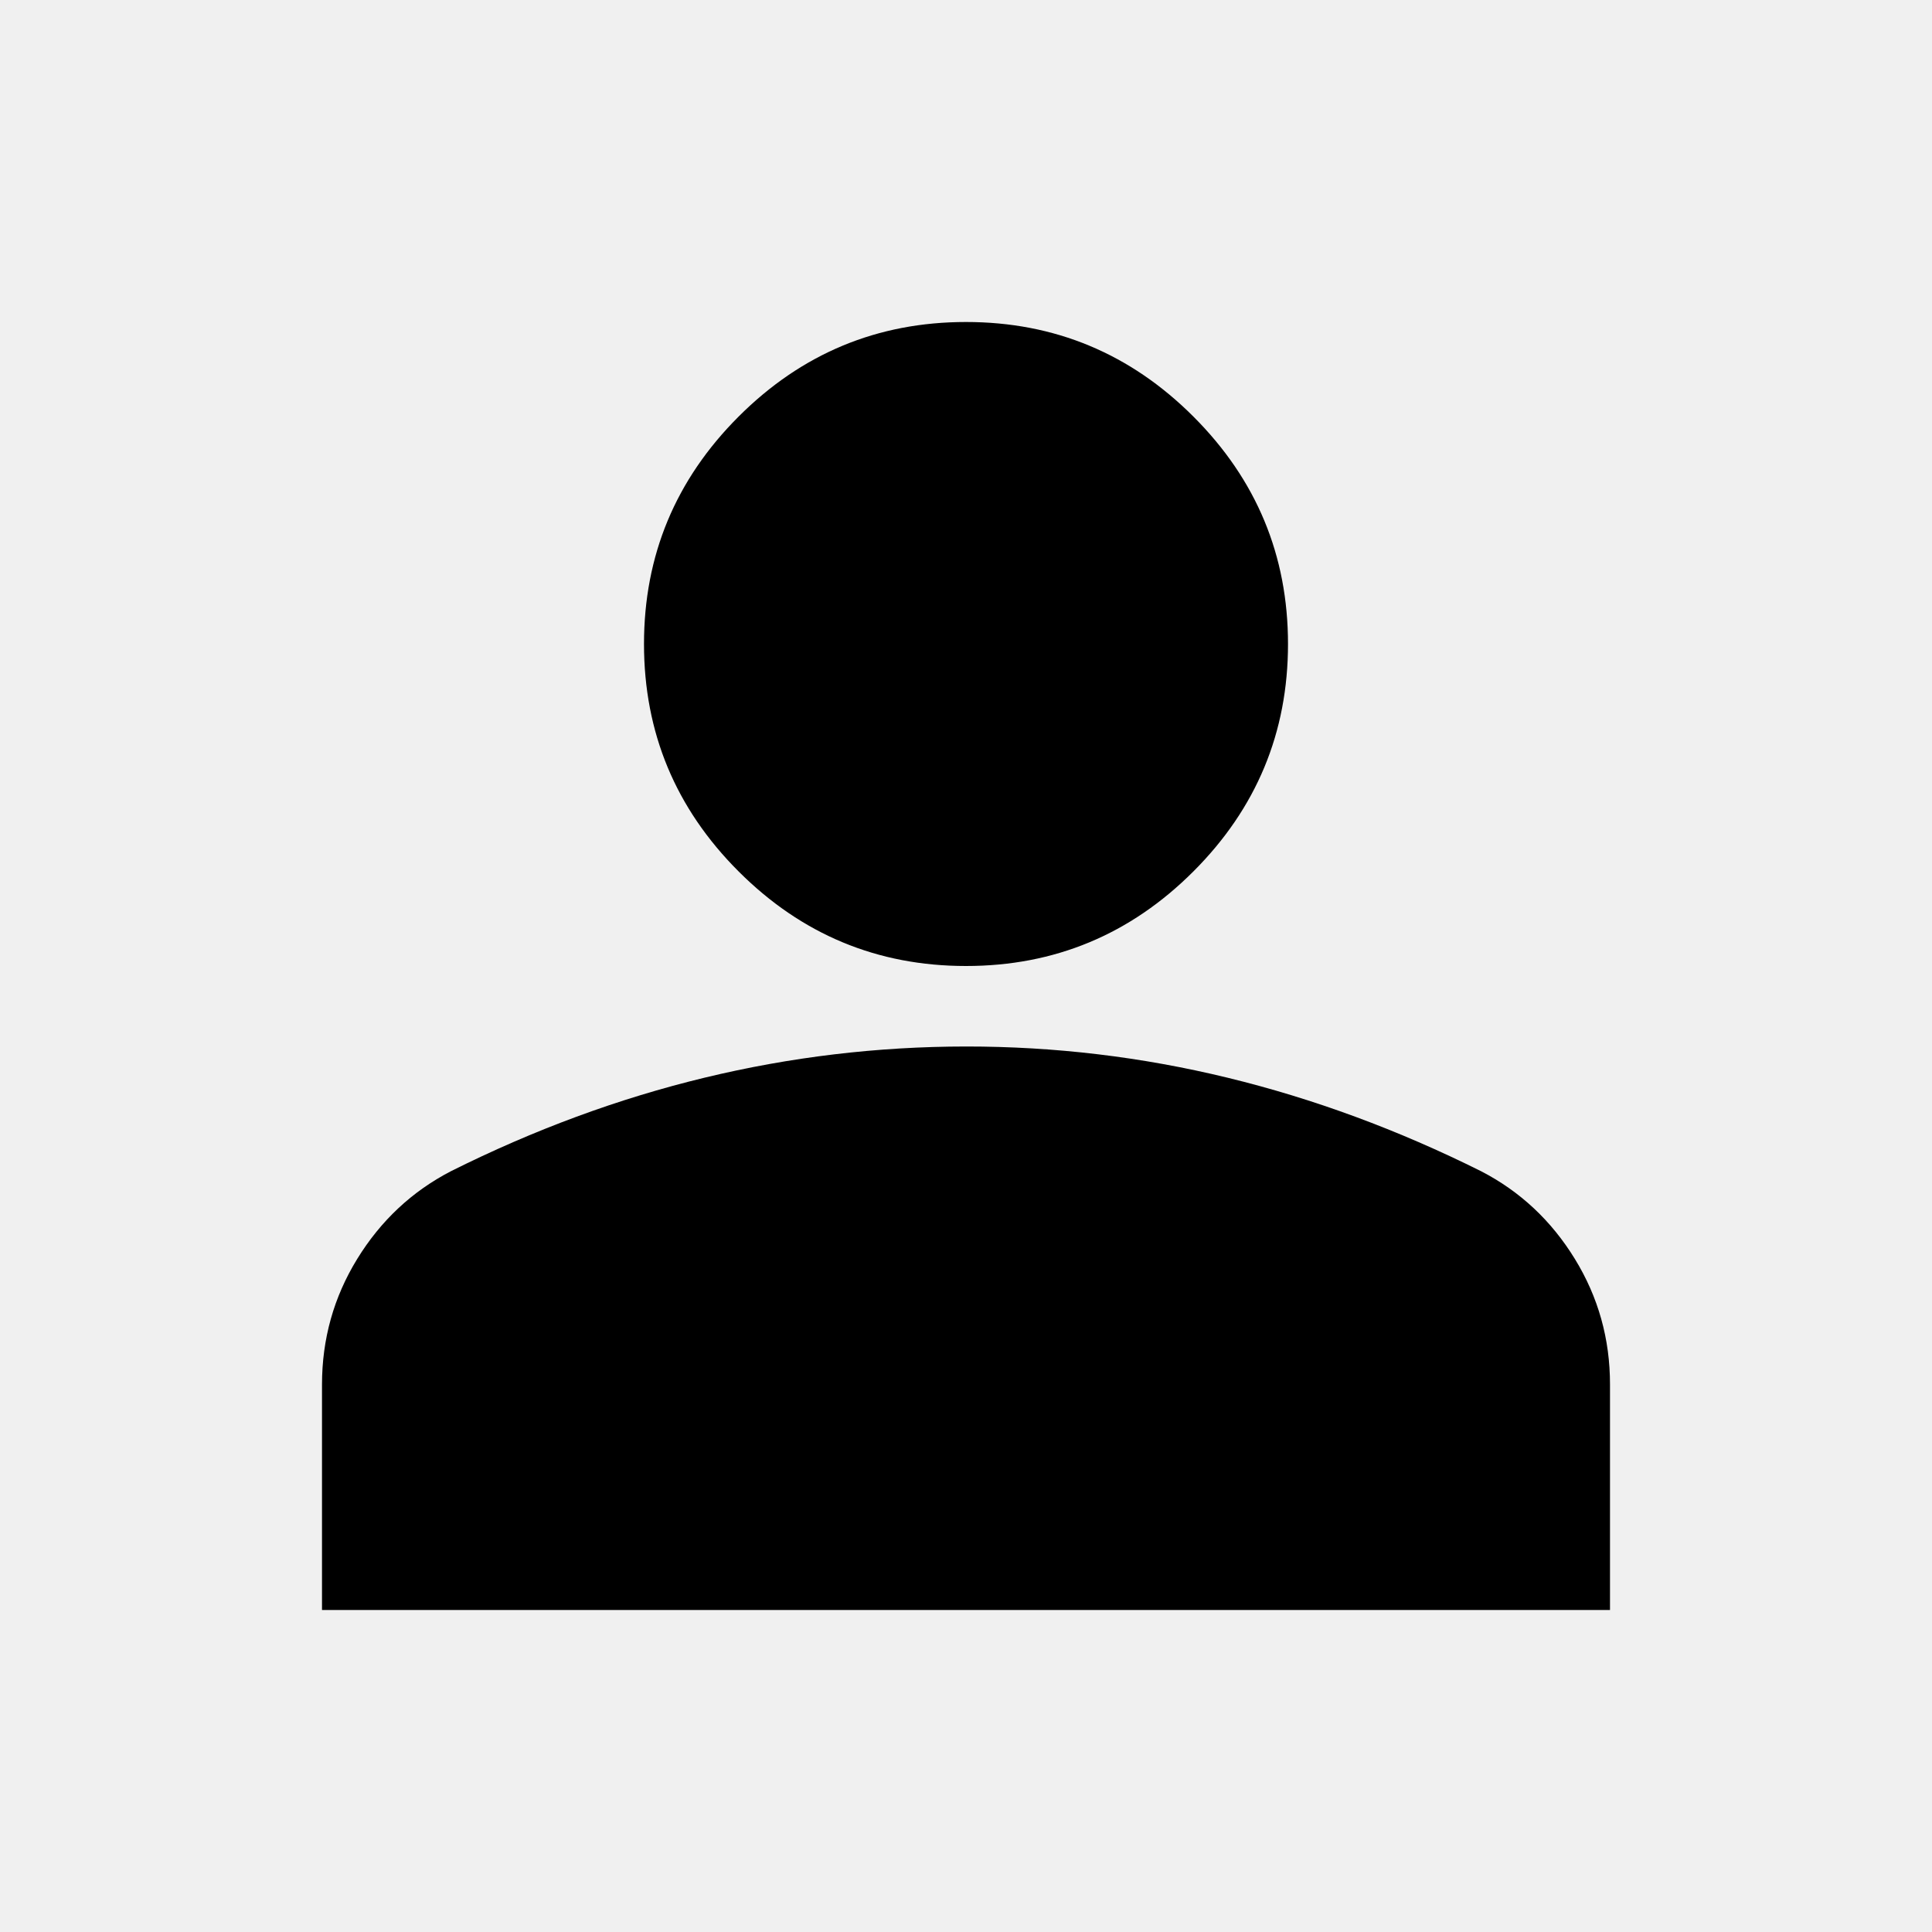
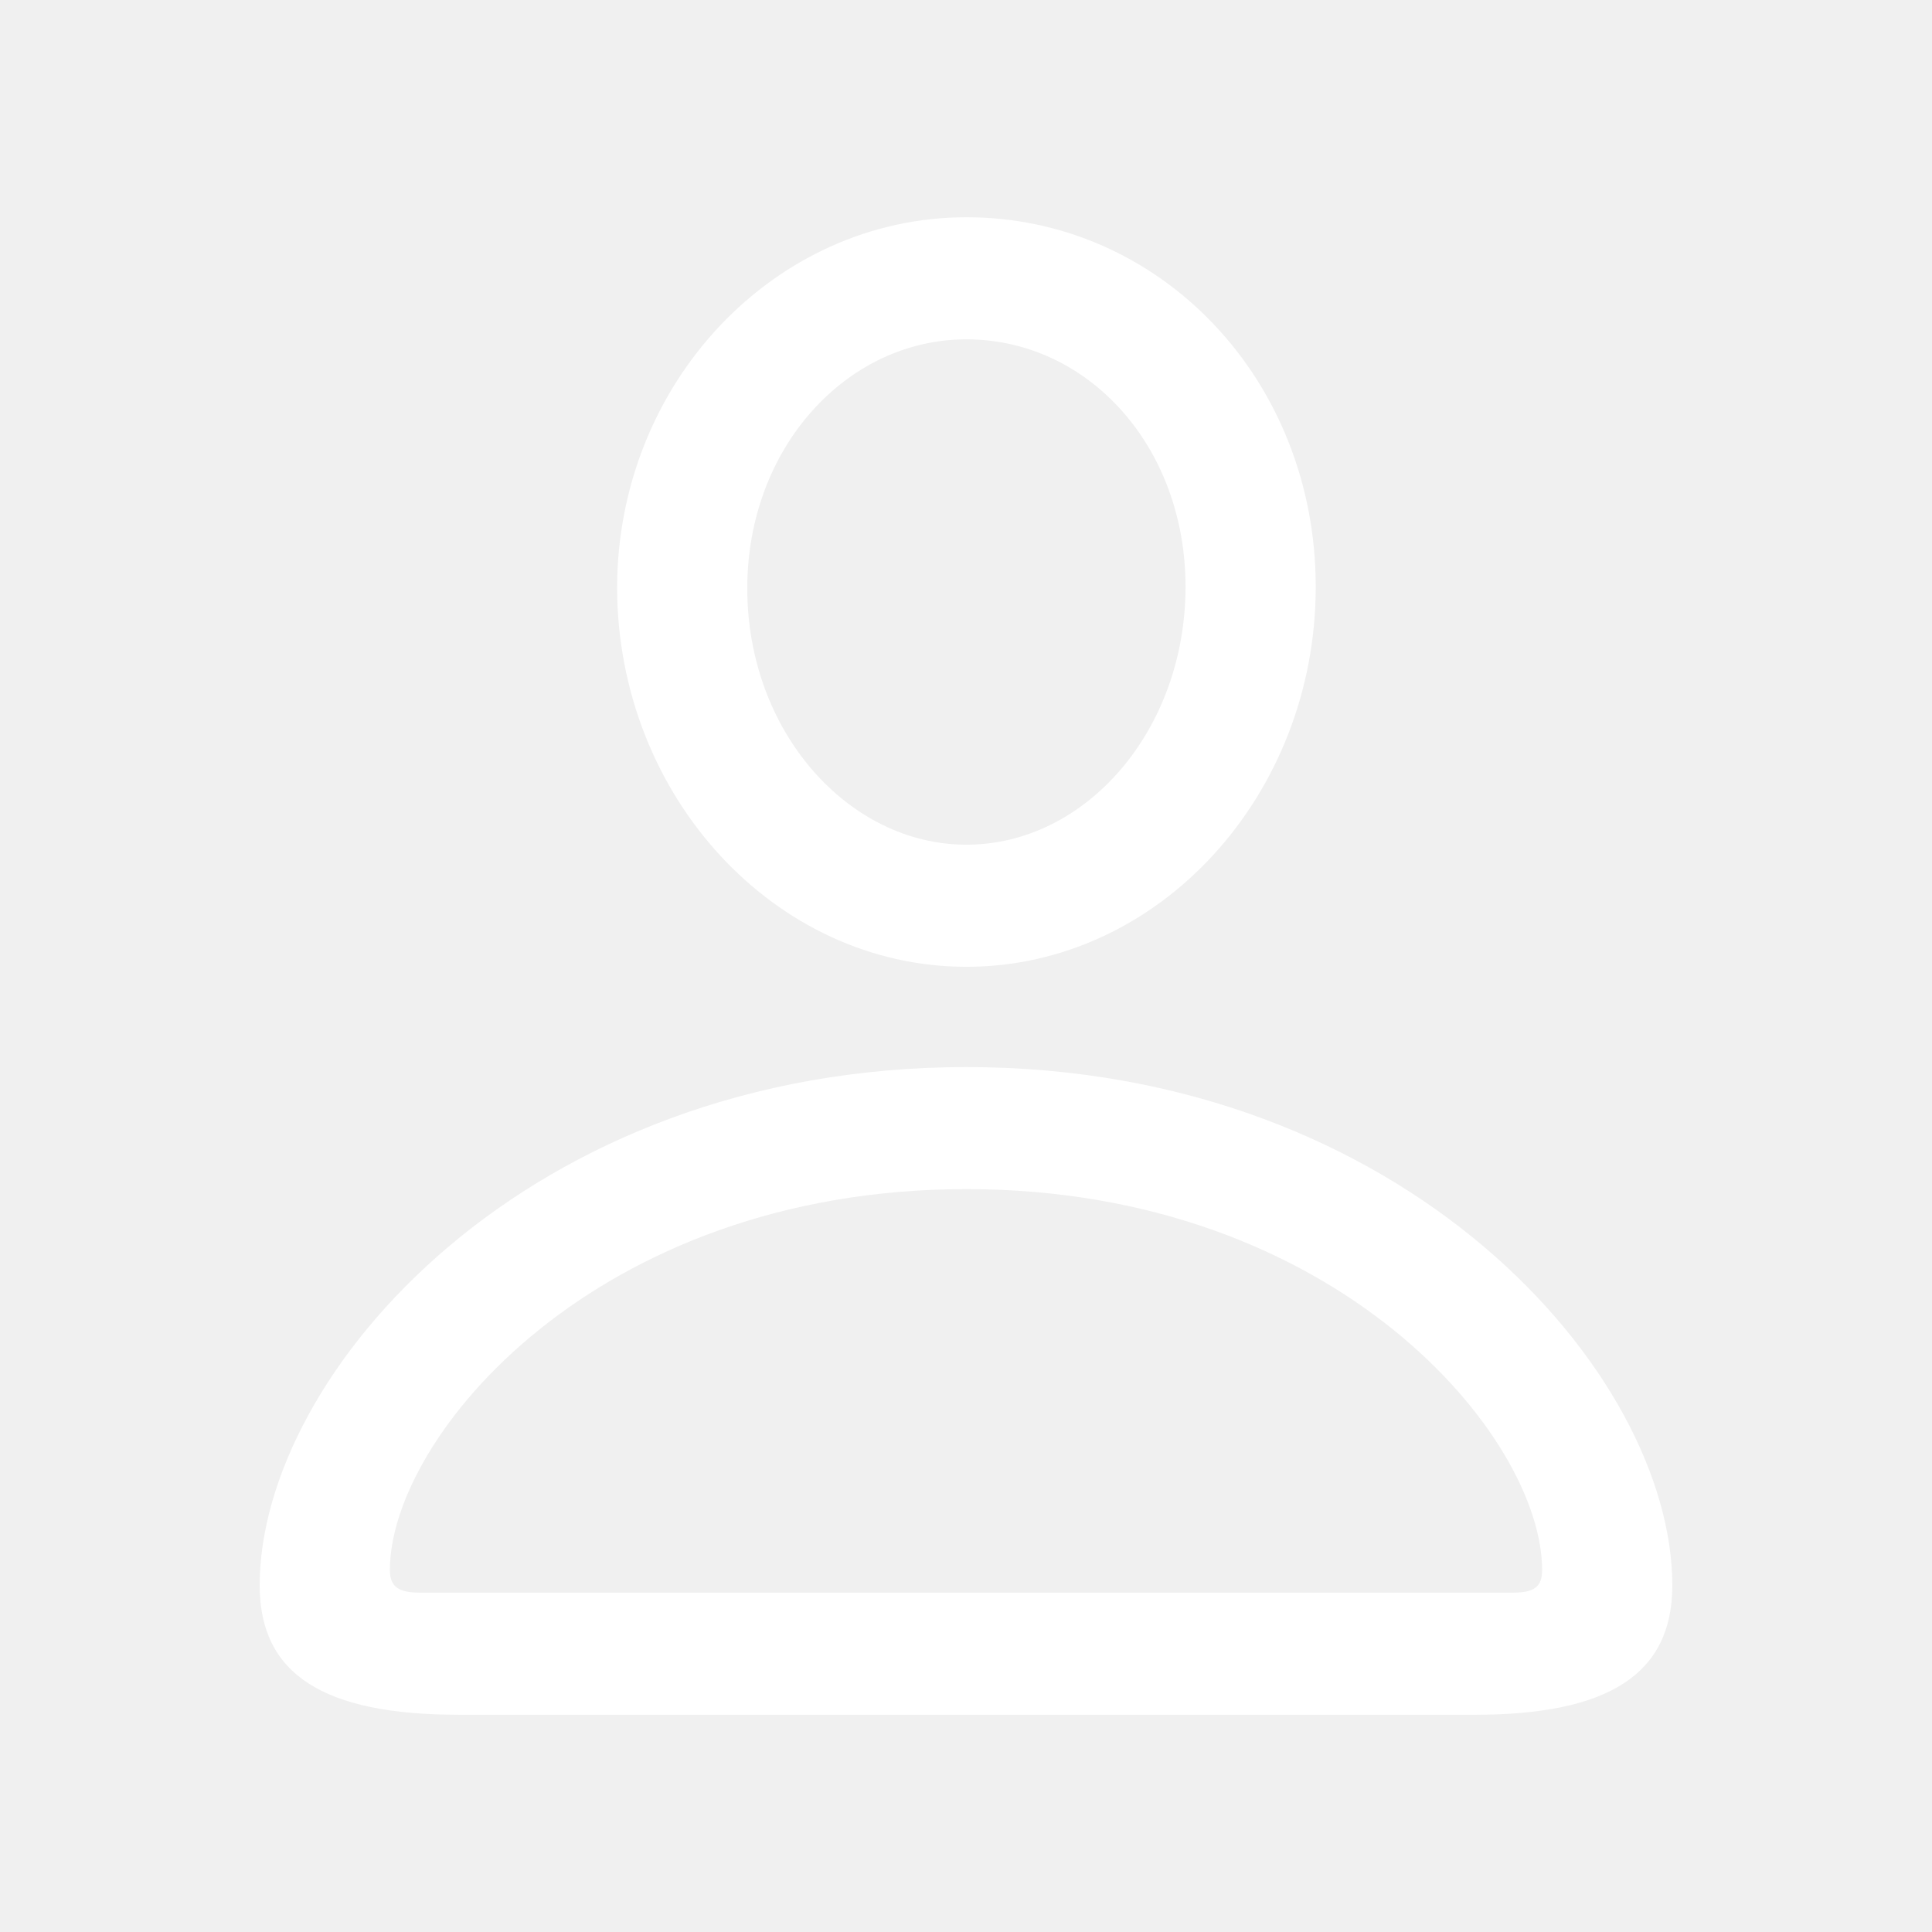
- <svg xmlns="http://www.w3.org/2000/svg" width="1em" height="1em" viewBox="0 0 24 24">
-   <path fill="currentColor" d="M12 12q-1.65 0-2.825-1.175T8 8t1.175-2.825T12 4t2.825 1.175T16 8t-1.175 2.825T12 12m-8 8v-2.8q0-.85.438-1.562T5.6 14.55q1.55-.775 3.15-1.162T12 13t3.25.388t3.15 1.162q.725.375 1.163 1.088T20 17.2V20z" />
+ <svg xmlns="http://www.w3.org/2000/svg" width="1em" height="1em" viewBox="0 0 56 56">
+   <path fill="white" d="M28.012 28.023c5.578 0 10.125-4.968 10.125-11.015c0-6-4.5-10.711-10.125-10.711c-5.555 0-10.125 4.805-10.125 10.758c.023 6.023 4.57 10.968 10.125 10.968m0-3.539c-3.422 0-6.352-3.28-6.352-7.43c0-4.077 2.883-7.218 6.352-7.218c3.515 0 6.351 3.094 6.351 7.172c0 4.148-2.883 7.476-6.351 7.476m-14.719 25.22h29.438c3.89 0 5.742-1.173 5.742-3.75c0-6.142-7.735-15.024-20.461-15.024c-12.727 0-20.485 8.883-20.485 15.023c0 2.578 1.852 3.75 5.766 3.75m-1.125-3.54c-.61 0-.867-.164-.867-.656c0-3.844 5.953-11.04 16.71-11.04c10.759 0 16.688 7.196 16.688 11.04c0 .492-.234.656-.843.656Z" />
</svg>
